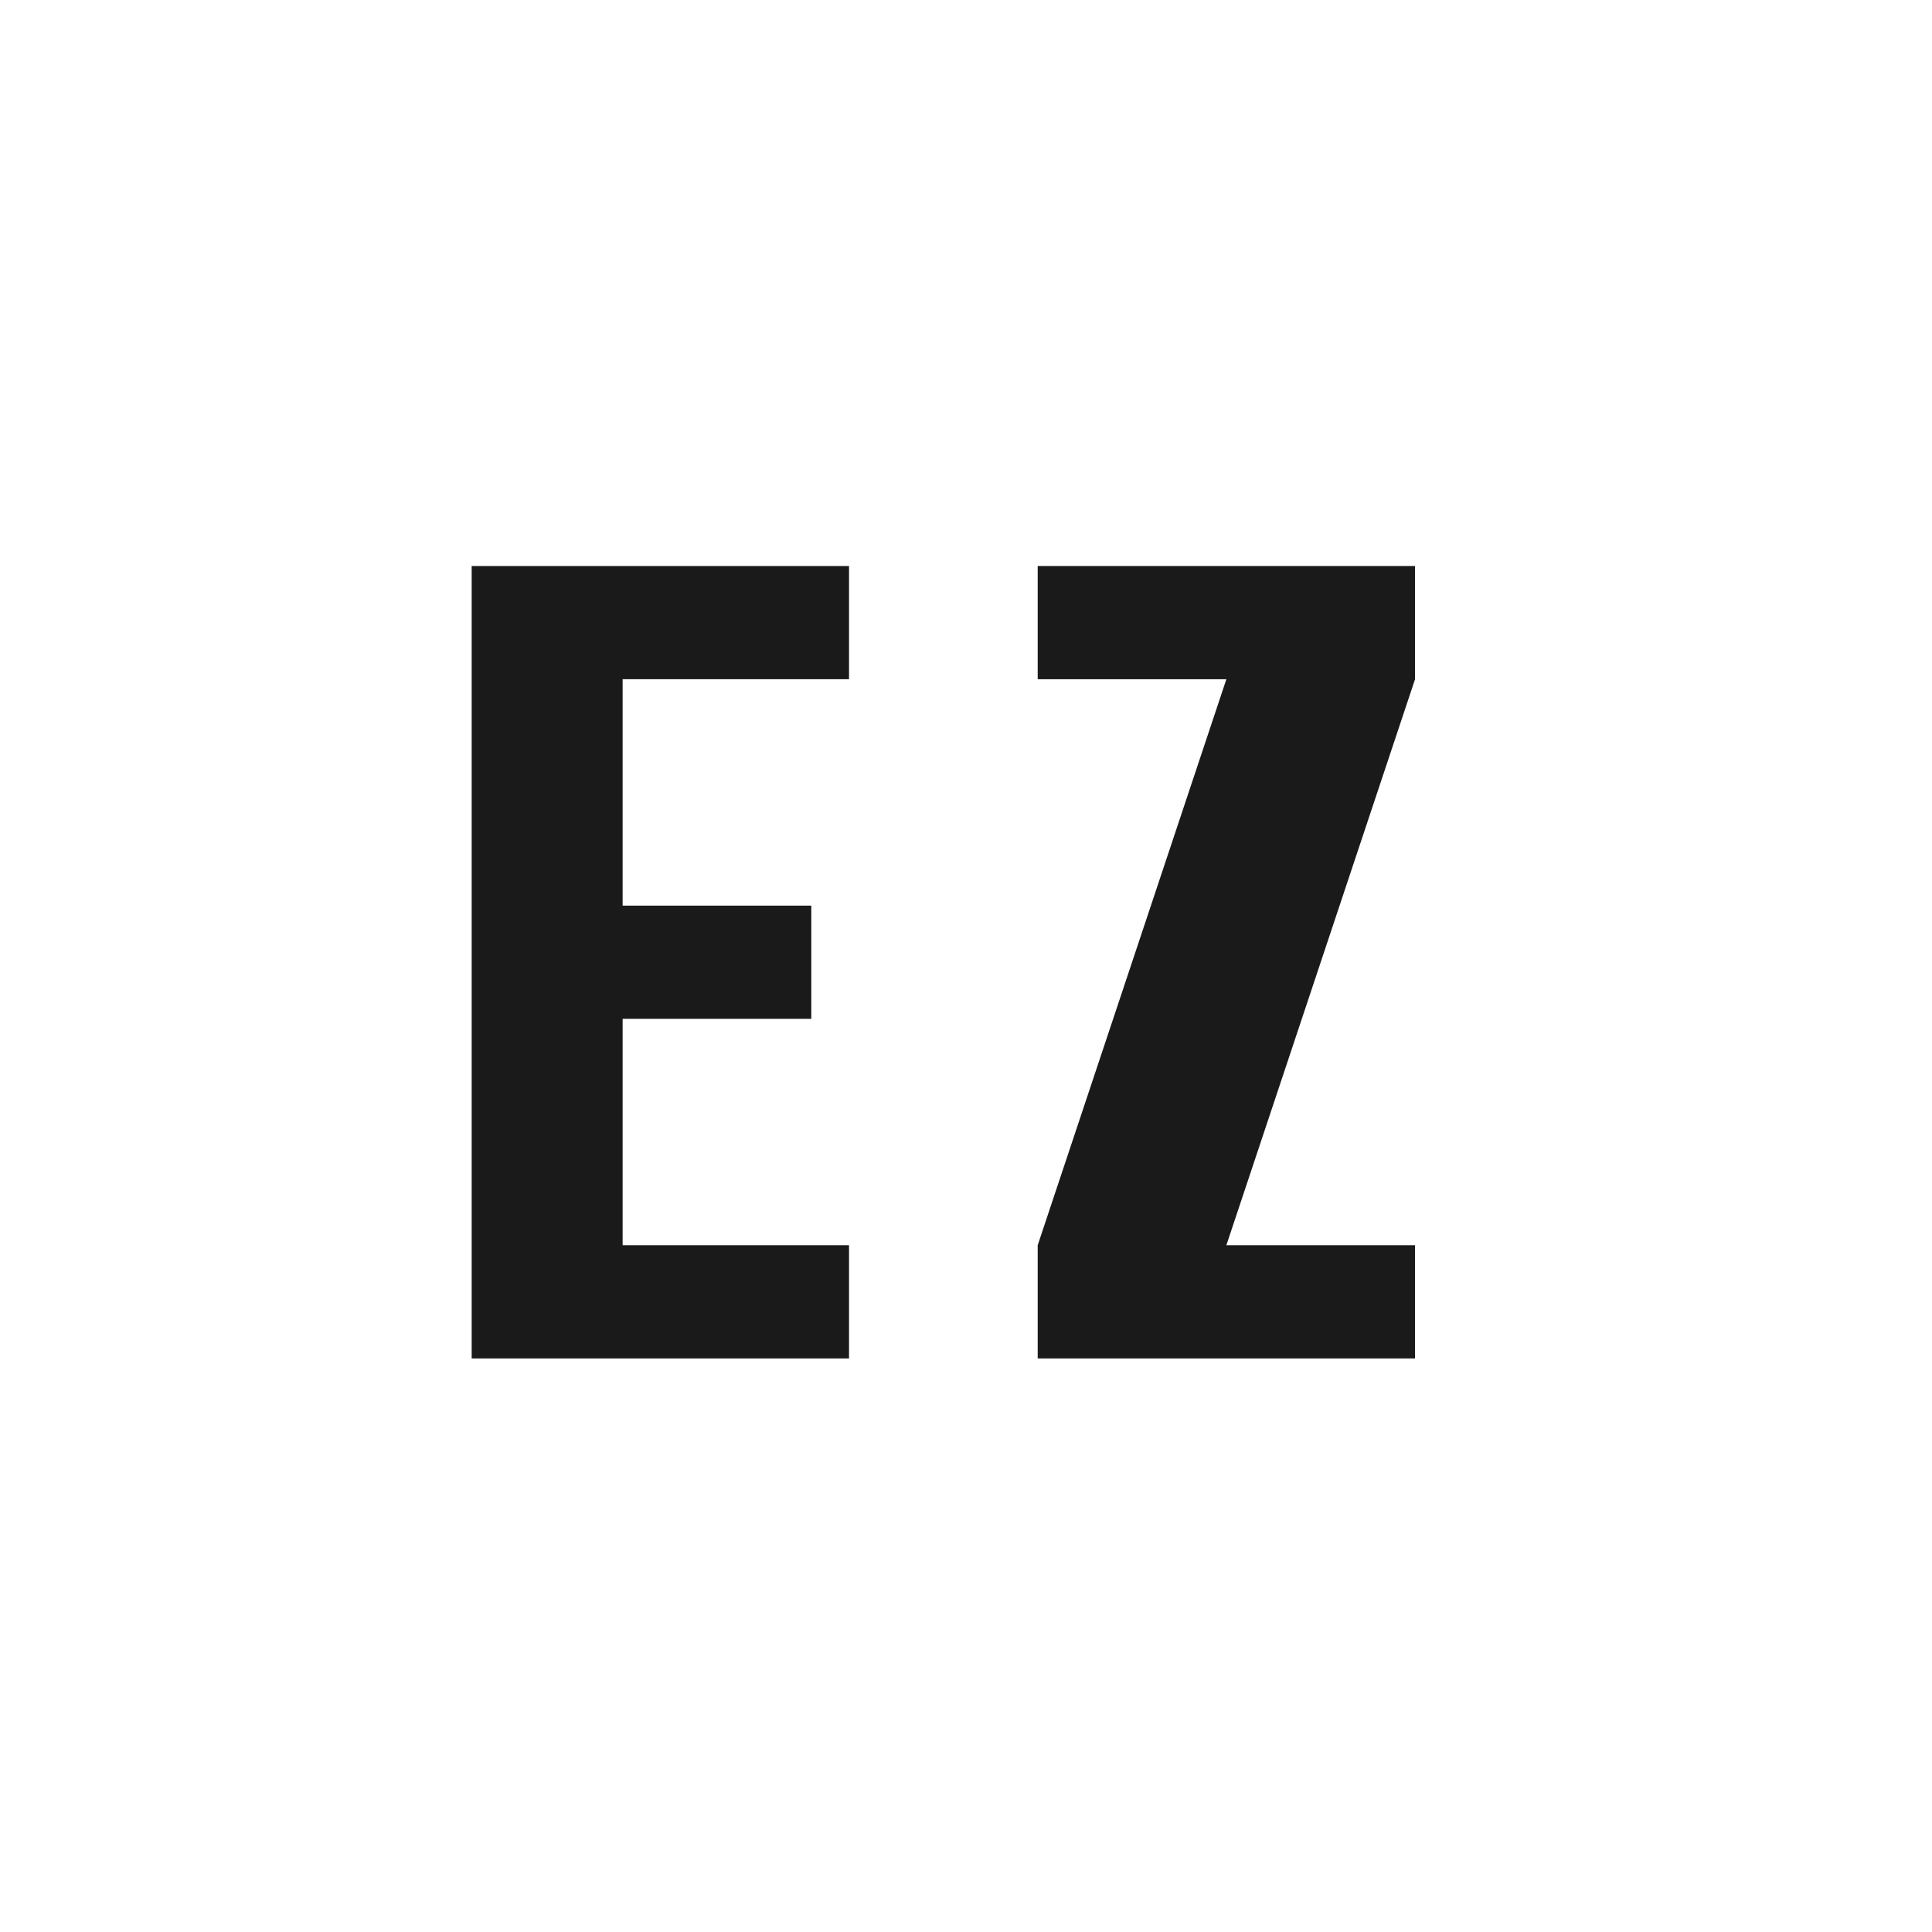
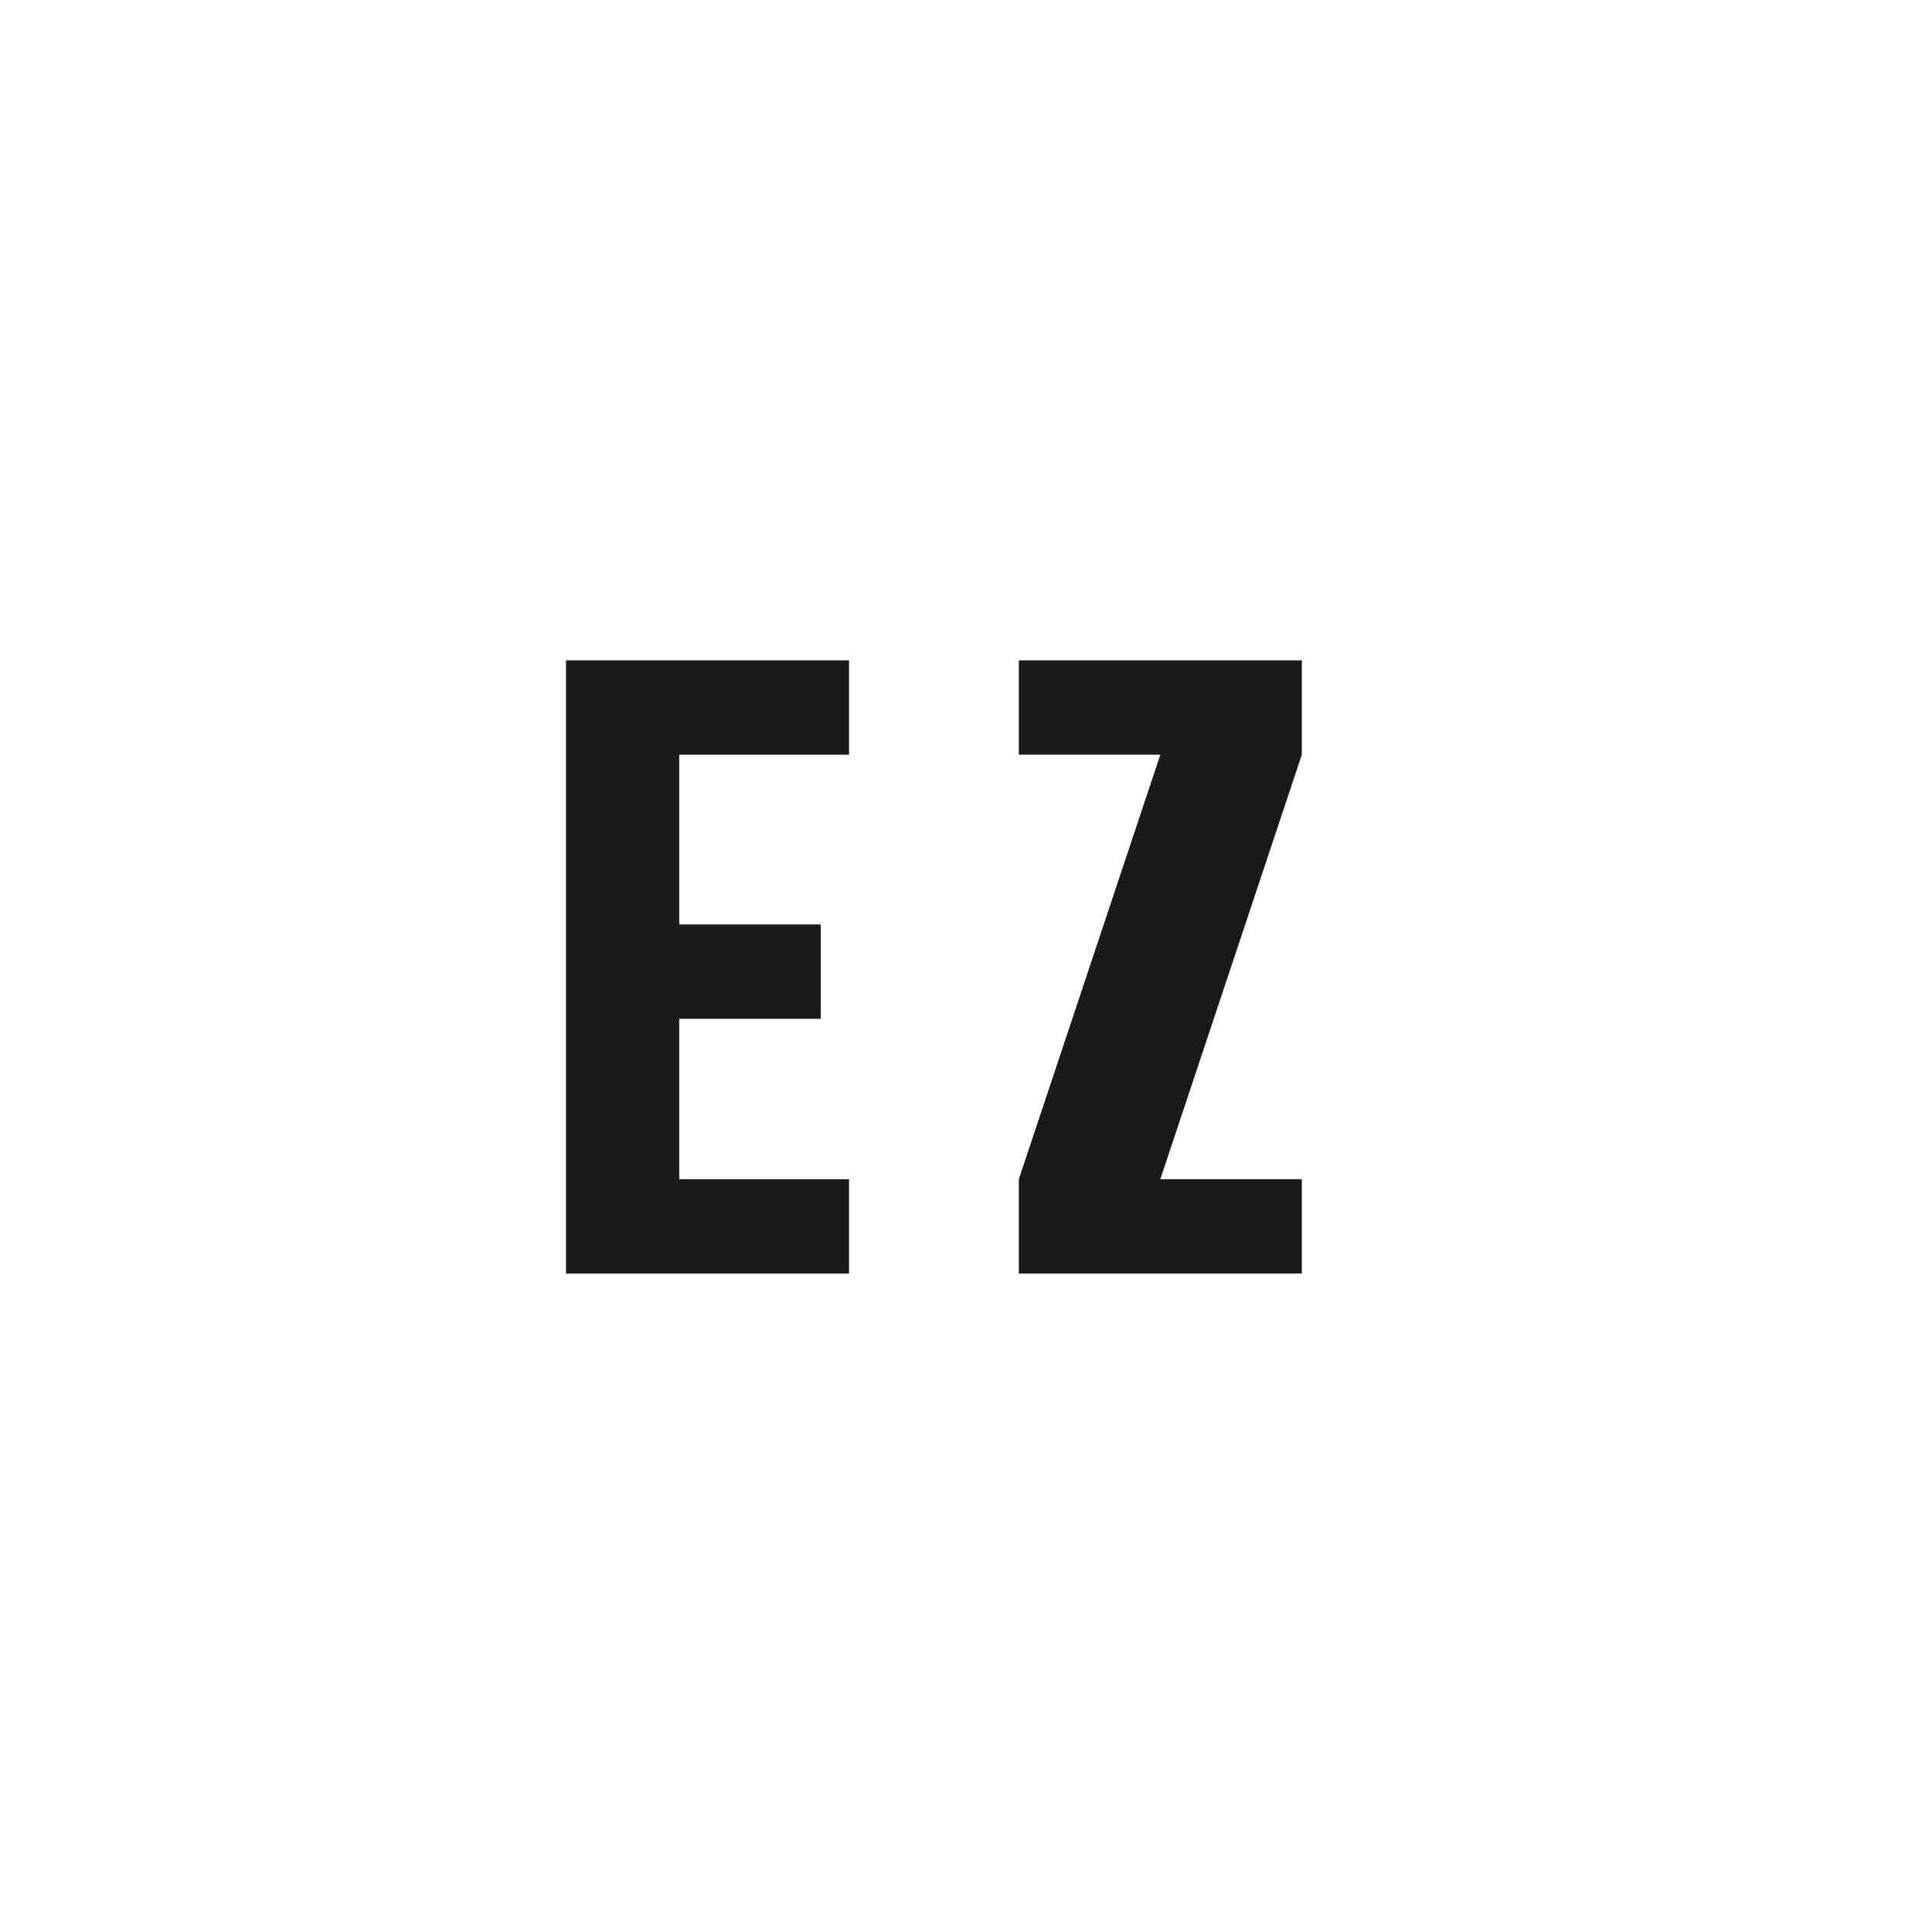
<svg xmlns="http://www.w3.org/2000/svg" width="1024" height="1024" viewBox="0 0 1024 1024">
-   <path d="M 250 300 L 450 300 L 450 360 L 330 360 L 330 480 L 430 480 L 430 540 L 330 540 L 330 660 L 450 660 L 450 720 L 250 720 Z" fill="#1a1a1a" />
-   <path d="M 550 300 L 750 300 L 750 360 L 650 660 L 750 660 L 750 720 L 550 720 L 550 660 L 650 360 L 550 360 Z" fill="#1a1a1a" />
+   <path d="M 300 350 L 450 350 L 450 400 L 360 400 L 360 490 L 435 490 L 435 540 L 360 540 L 360 625 L 450 625 L 450 675 L 300 675 Z" fill="#1a1a1a" />
+   <path d="M 540 350 L 690 350 L 690 400 L 615 625 L 690 625 L 690 675 L 540 675 L 540 625 L 615 400 L 540 400 Z" fill="#1a1a1a" />
</svg>
